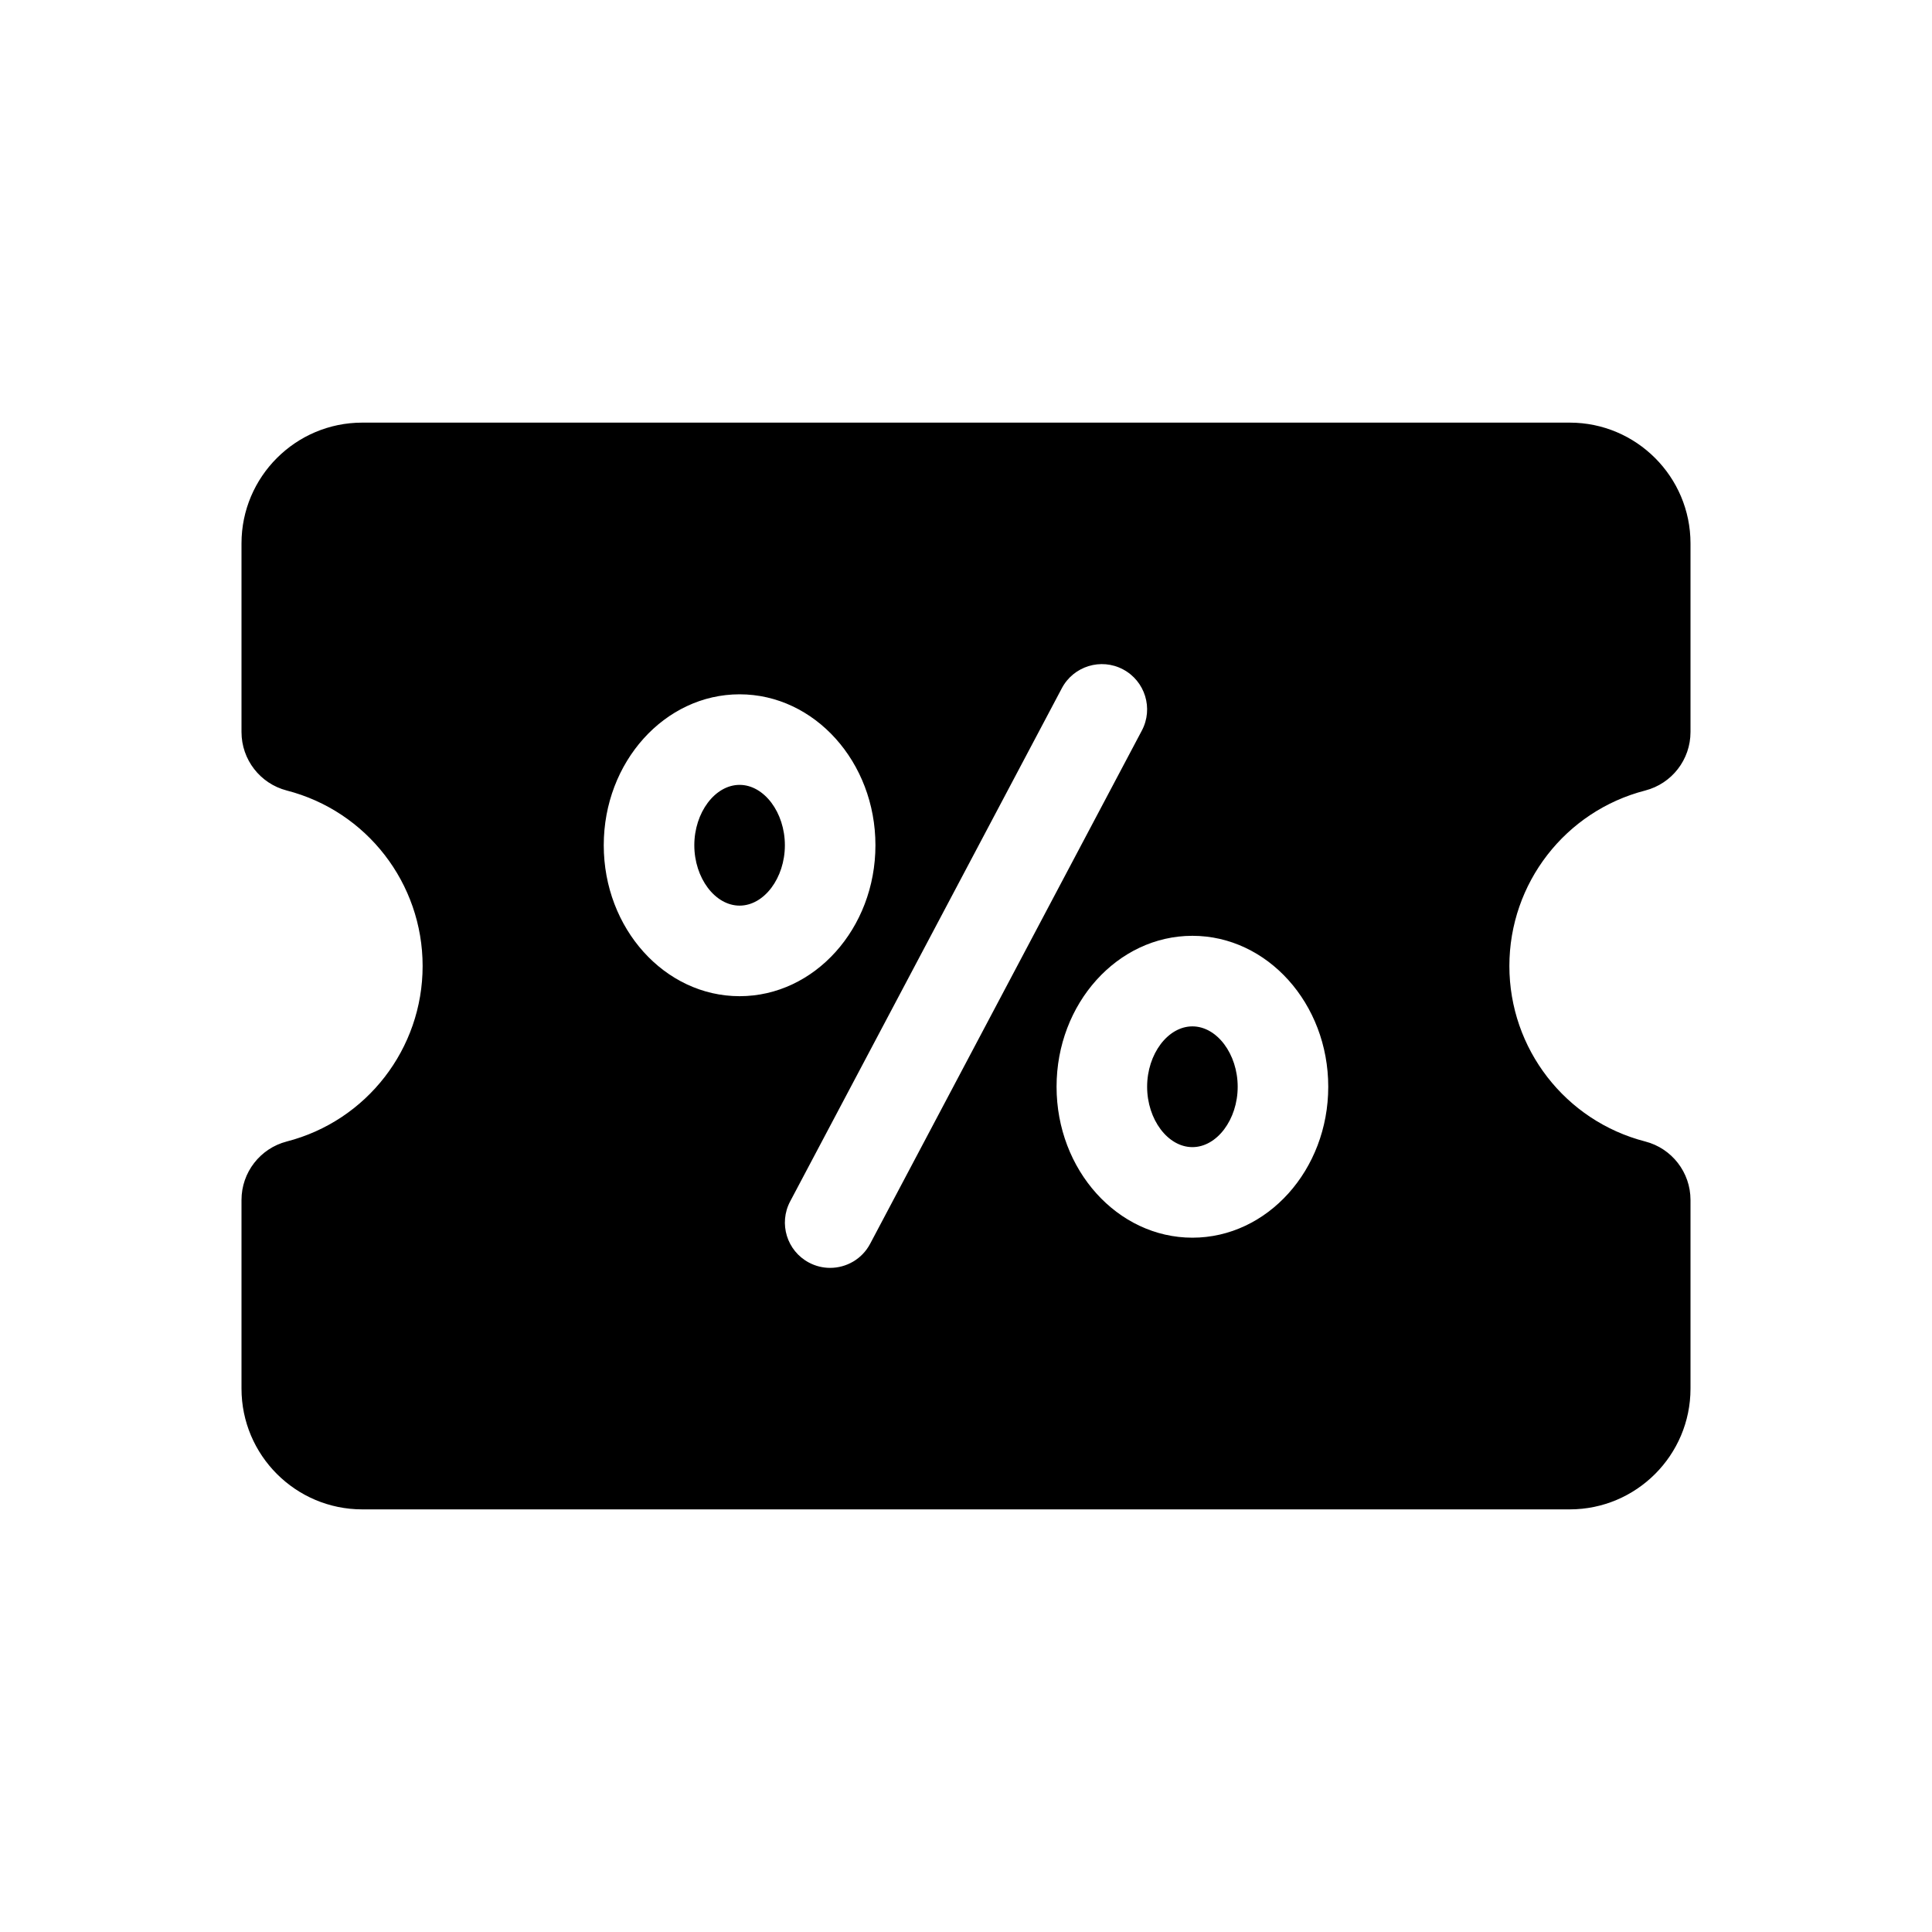
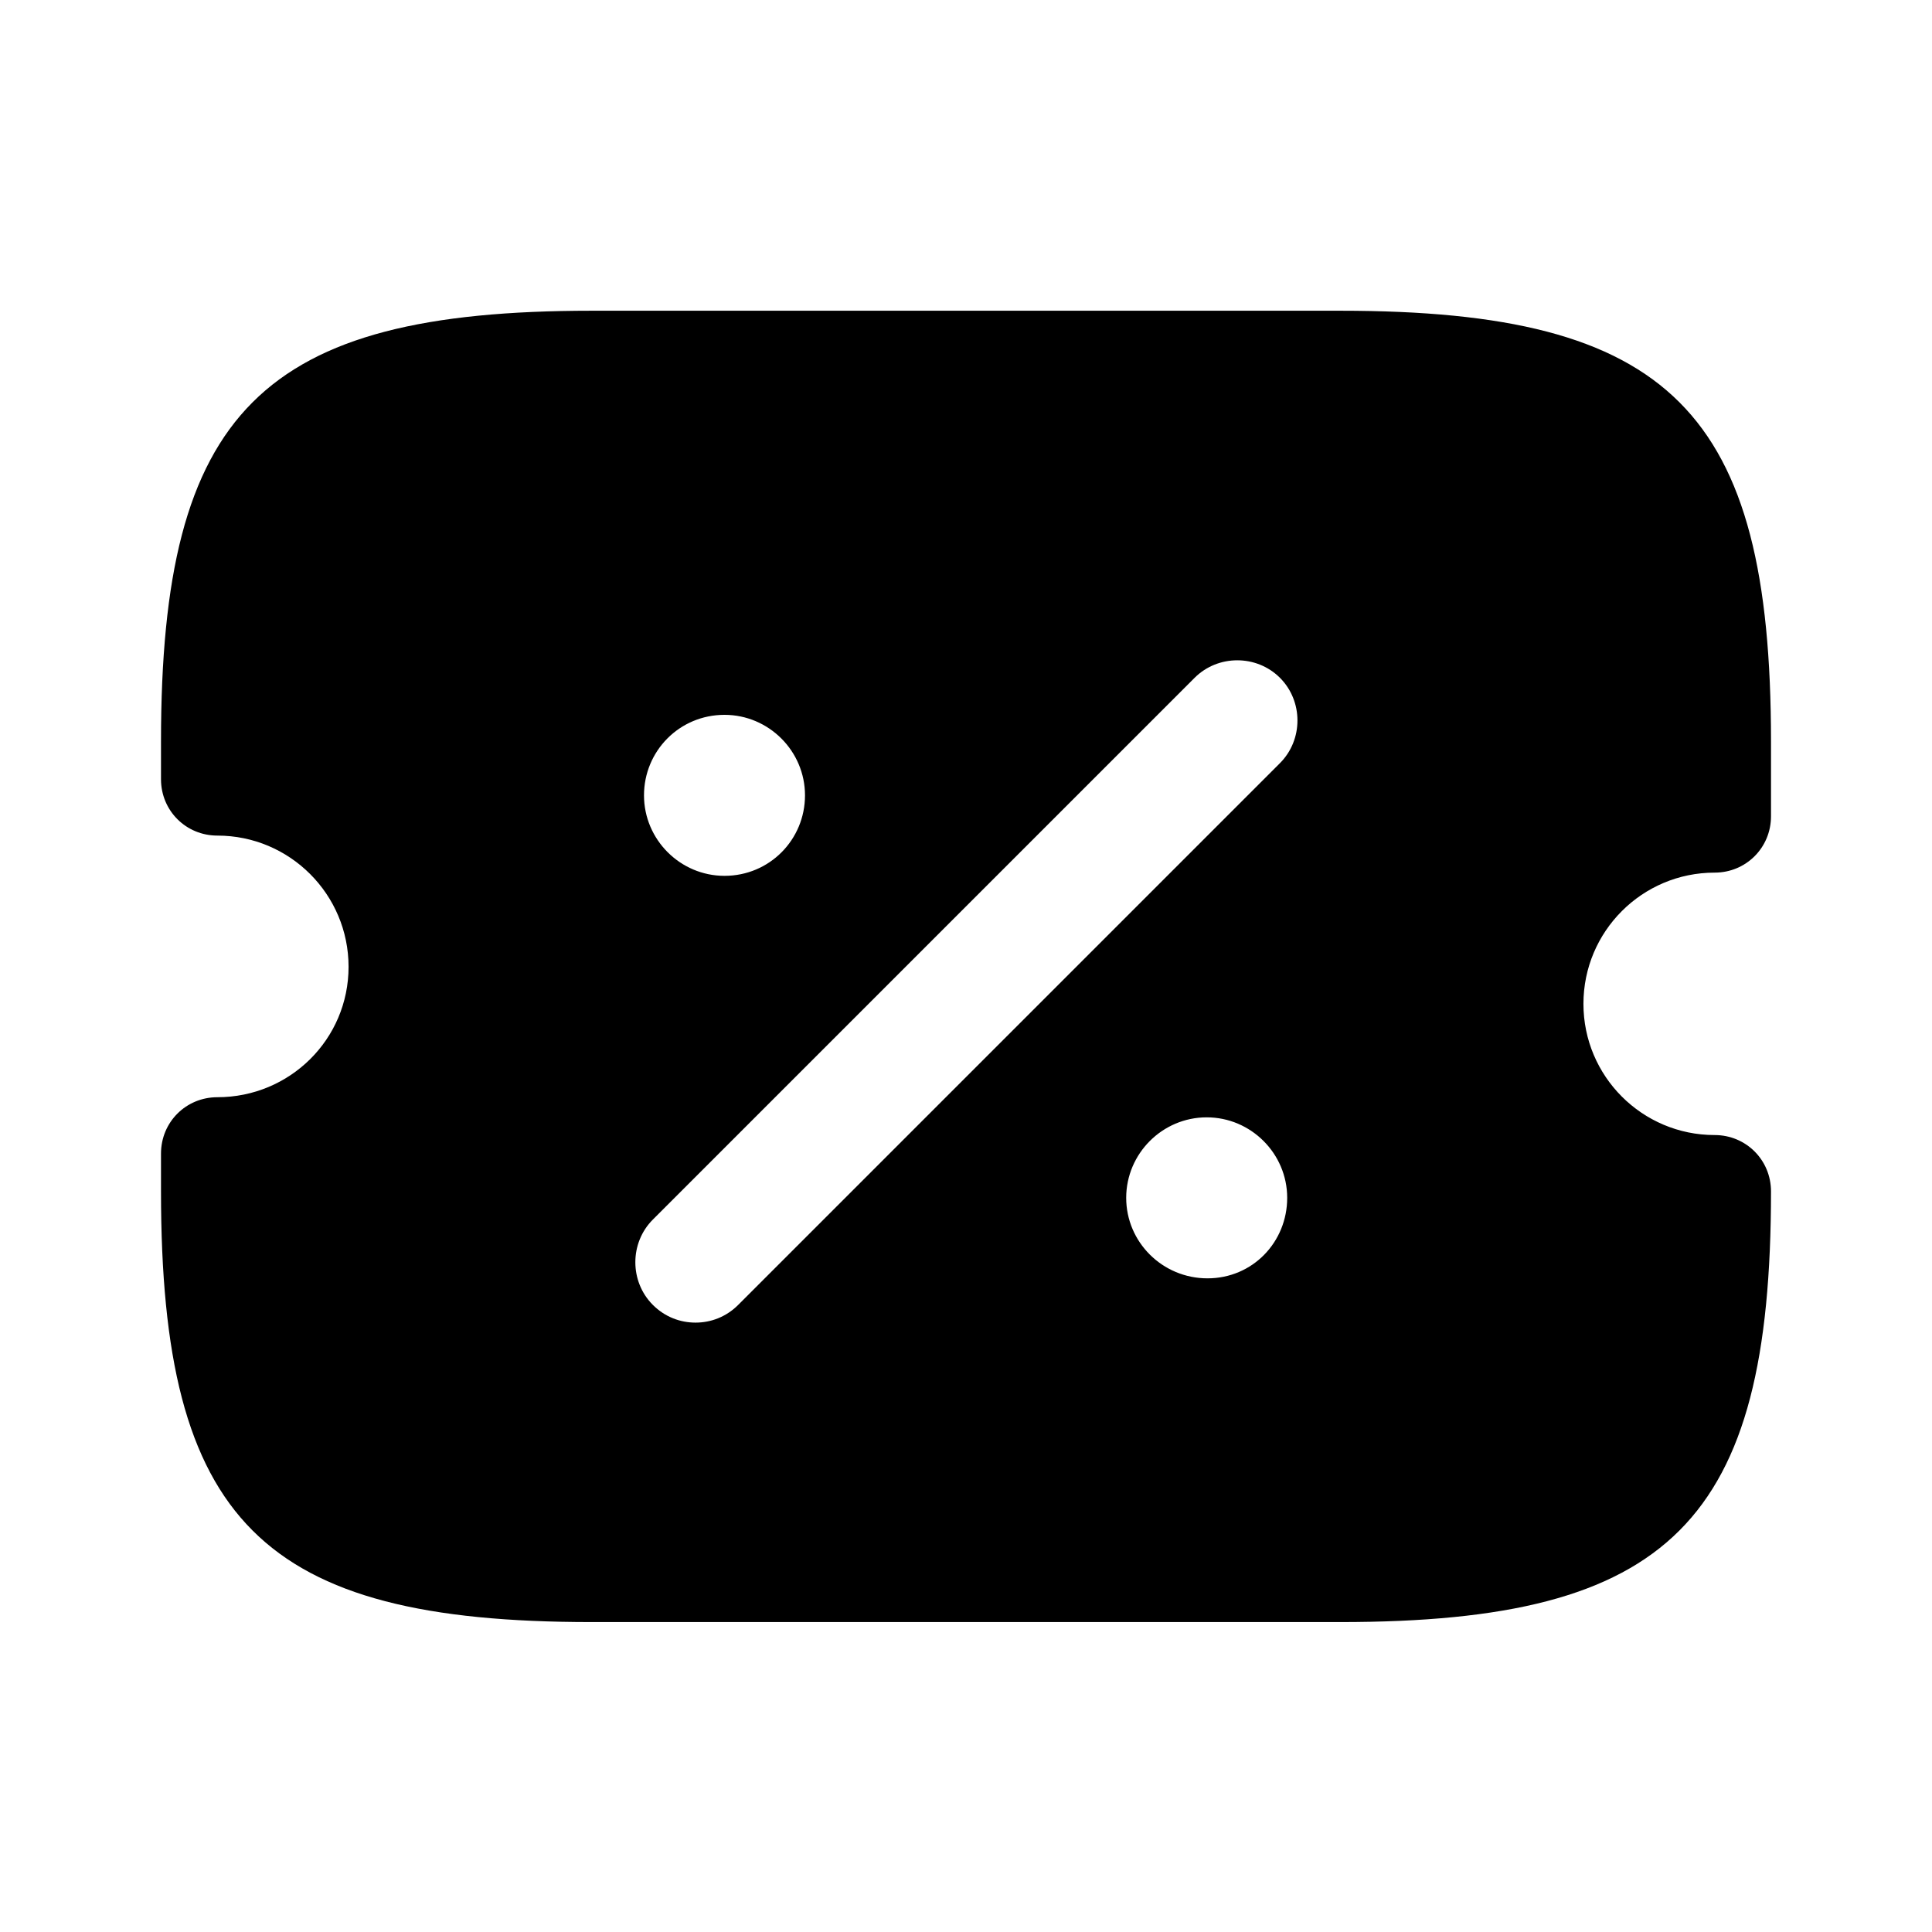
- <svg xmlns="http://www.w3.org/2000/svg" x="0px" y="0px" width="100" height="100" viewBox="0,0,256,256">
-   <g fill-opacity="0" fill="#dddddd" fill-rule="nonzero" stroke="none" stroke-width="1" stroke-linecap="butt" stroke-linejoin="miter" stroke-miterlimit="10" stroke-dasharray="" stroke-dashoffset="0" font-family="none" font-weight="none" font-size="none" text-anchor="none" style="mix-blend-mode: normal">
-     <path d="M0,256v-256h256v256z" id="bgRectangle" />
-   </g>
-   <g fill="currentColor" fill-rule="nonzero" stroke="none" stroke-width="1" stroke-linecap="butt" stroke-linejoin="miter" stroke-miterlimit="10" stroke-dasharray="" stroke-dashoffset="0" font-family="none" font-weight="none" font-size="none" text-anchor="none" style="mix-blend-mode: normal">
-     <g transform="scale(4,4)">
-       <path d="M50,32c0,2.739 1.851,5.13 4.5,5.813c0.883,0.228 1.5,1.024 1.5,1.937v6.25c0,2.206 -1.794,4 -4,4h-40c-2.206,0 -4,-1.794 -4,-4v-6.25c0,-0.912 0.617,-1.708 1.5,-1.937c2.649,-0.683 4.5,-3.074 4.5,-5.813c0,-2.739 -1.851,-5.13 -4.5,-5.813c-0.883,-0.229 -1.5,-1.025 -1.5,-1.937v-6.25c0,-2.206 1.794,-4 4,-4h40c2.206,0 4,1.794 4,4v6.25c0,0.912 -0.617,1.708 -1.5,1.937c-2.649,0.683 -4.5,3.074 -4.5,5.813zM20,28c0,2.757 2.019,5 4.5,5c2.481,0 4.5,-2.243 4.5,-5c0,-2.757 -2.019,-5 -4.5,-5c-2.481,0 -4.5,2.243 -4.5,5zM23,28c0,-1.084 0.687,-2 1.5,-2c0.813,0 1.5,0.916 1.5,2c0,1.084 -0.687,2 -1.5,2c-0.813,0 -1.5,-0.916 -1.5,-2zM37.202,22.174c-0.729,-0.387 -1.64,-0.109 -2.027,0.624l-9,17c-0.388,0.732 -0.108,1.64 0.623,2.027c0.223,0.119 0.464,0.175 0.701,0.175c0.537,0 1.058,-0.29 1.326,-0.799l9,-17c0.388,-0.731 0.109,-1.639 -0.623,-2.027zM35,36c0,2.757 2.019,5 4.5,5c2.481,0 4.5,-2.243 4.5,-5c0,-2.757 -2.019,-5 -4.5,-5c-2.481,0 -4.5,2.243 -4.5,5zM38,36c0,-1.084 0.687,-2 1.5,-2c0.813,0 1.5,0.916 1.5,2c0,1.084 -0.687,2 -1.5,2c-0.813,0 -1.5,-0.916 -1.5,-2z" />
-     </g>
-   </g>
+ <svg xmlns="http://www.w3.org/2000/svg" width="24" height="24" viewBox="0 0 24 24" fill="none">
+   <path d="M21.3 10.84C21.69 10.84 22 10.53 22 10.14V9.21C22 5.11 20.75 3.86 16.65 3.86H7.35C3.25 3.86 2 5.11 2 9.21V9.68C2 10.07 2.31 10.38 2.7 10.38C3.6 10.38 4.33 11.11 4.33 12.01C4.33 12.91 3.6 13.63 2.7 13.63C2.31 13.63 2 13.94 2 14.33V14.8C2 18.9 3.25 20.15 7.35 20.15H16.65C20.75 20.15 22 18.9 22 14.8C22 14.41 21.69 14.1 21.3 14.1C20.4 14.1 19.67 13.37 19.67 12.47C19.67 11.57 20.4 10.84 21.3 10.84ZM9 8.88C9.55 8.88 10 9.33 10 9.88C10 10.43 9.56 10.88 9 10.88C8.45 10.88 8 10.43 8 9.88C8 9.33 8.44 8.88 9 8.88ZM15 15.88C14.44 15.88 13.99 15.43 13.99 14.88C13.99 14.33 14.44 13.88 14.99 13.88C15.54 13.88 15.99 14.33 15.99 14.88C15.99 15.43 15.56 15.88 15 15.88ZM15.9 9.48L9.17 16.21C9.02 16.36 8.83 16.43 8.64 16.43C8.45 16.43 8.26 16.36 8.11 16.21C7.82 15.92 7.82 15.44 8.11 15.15L14.84 8.42C15.13 8.13 15.61 8.13 15.9 8.42C16.19 8.71 16.19 9.19 15.9 9.48Z" fill="currentColor" />
</svg>
